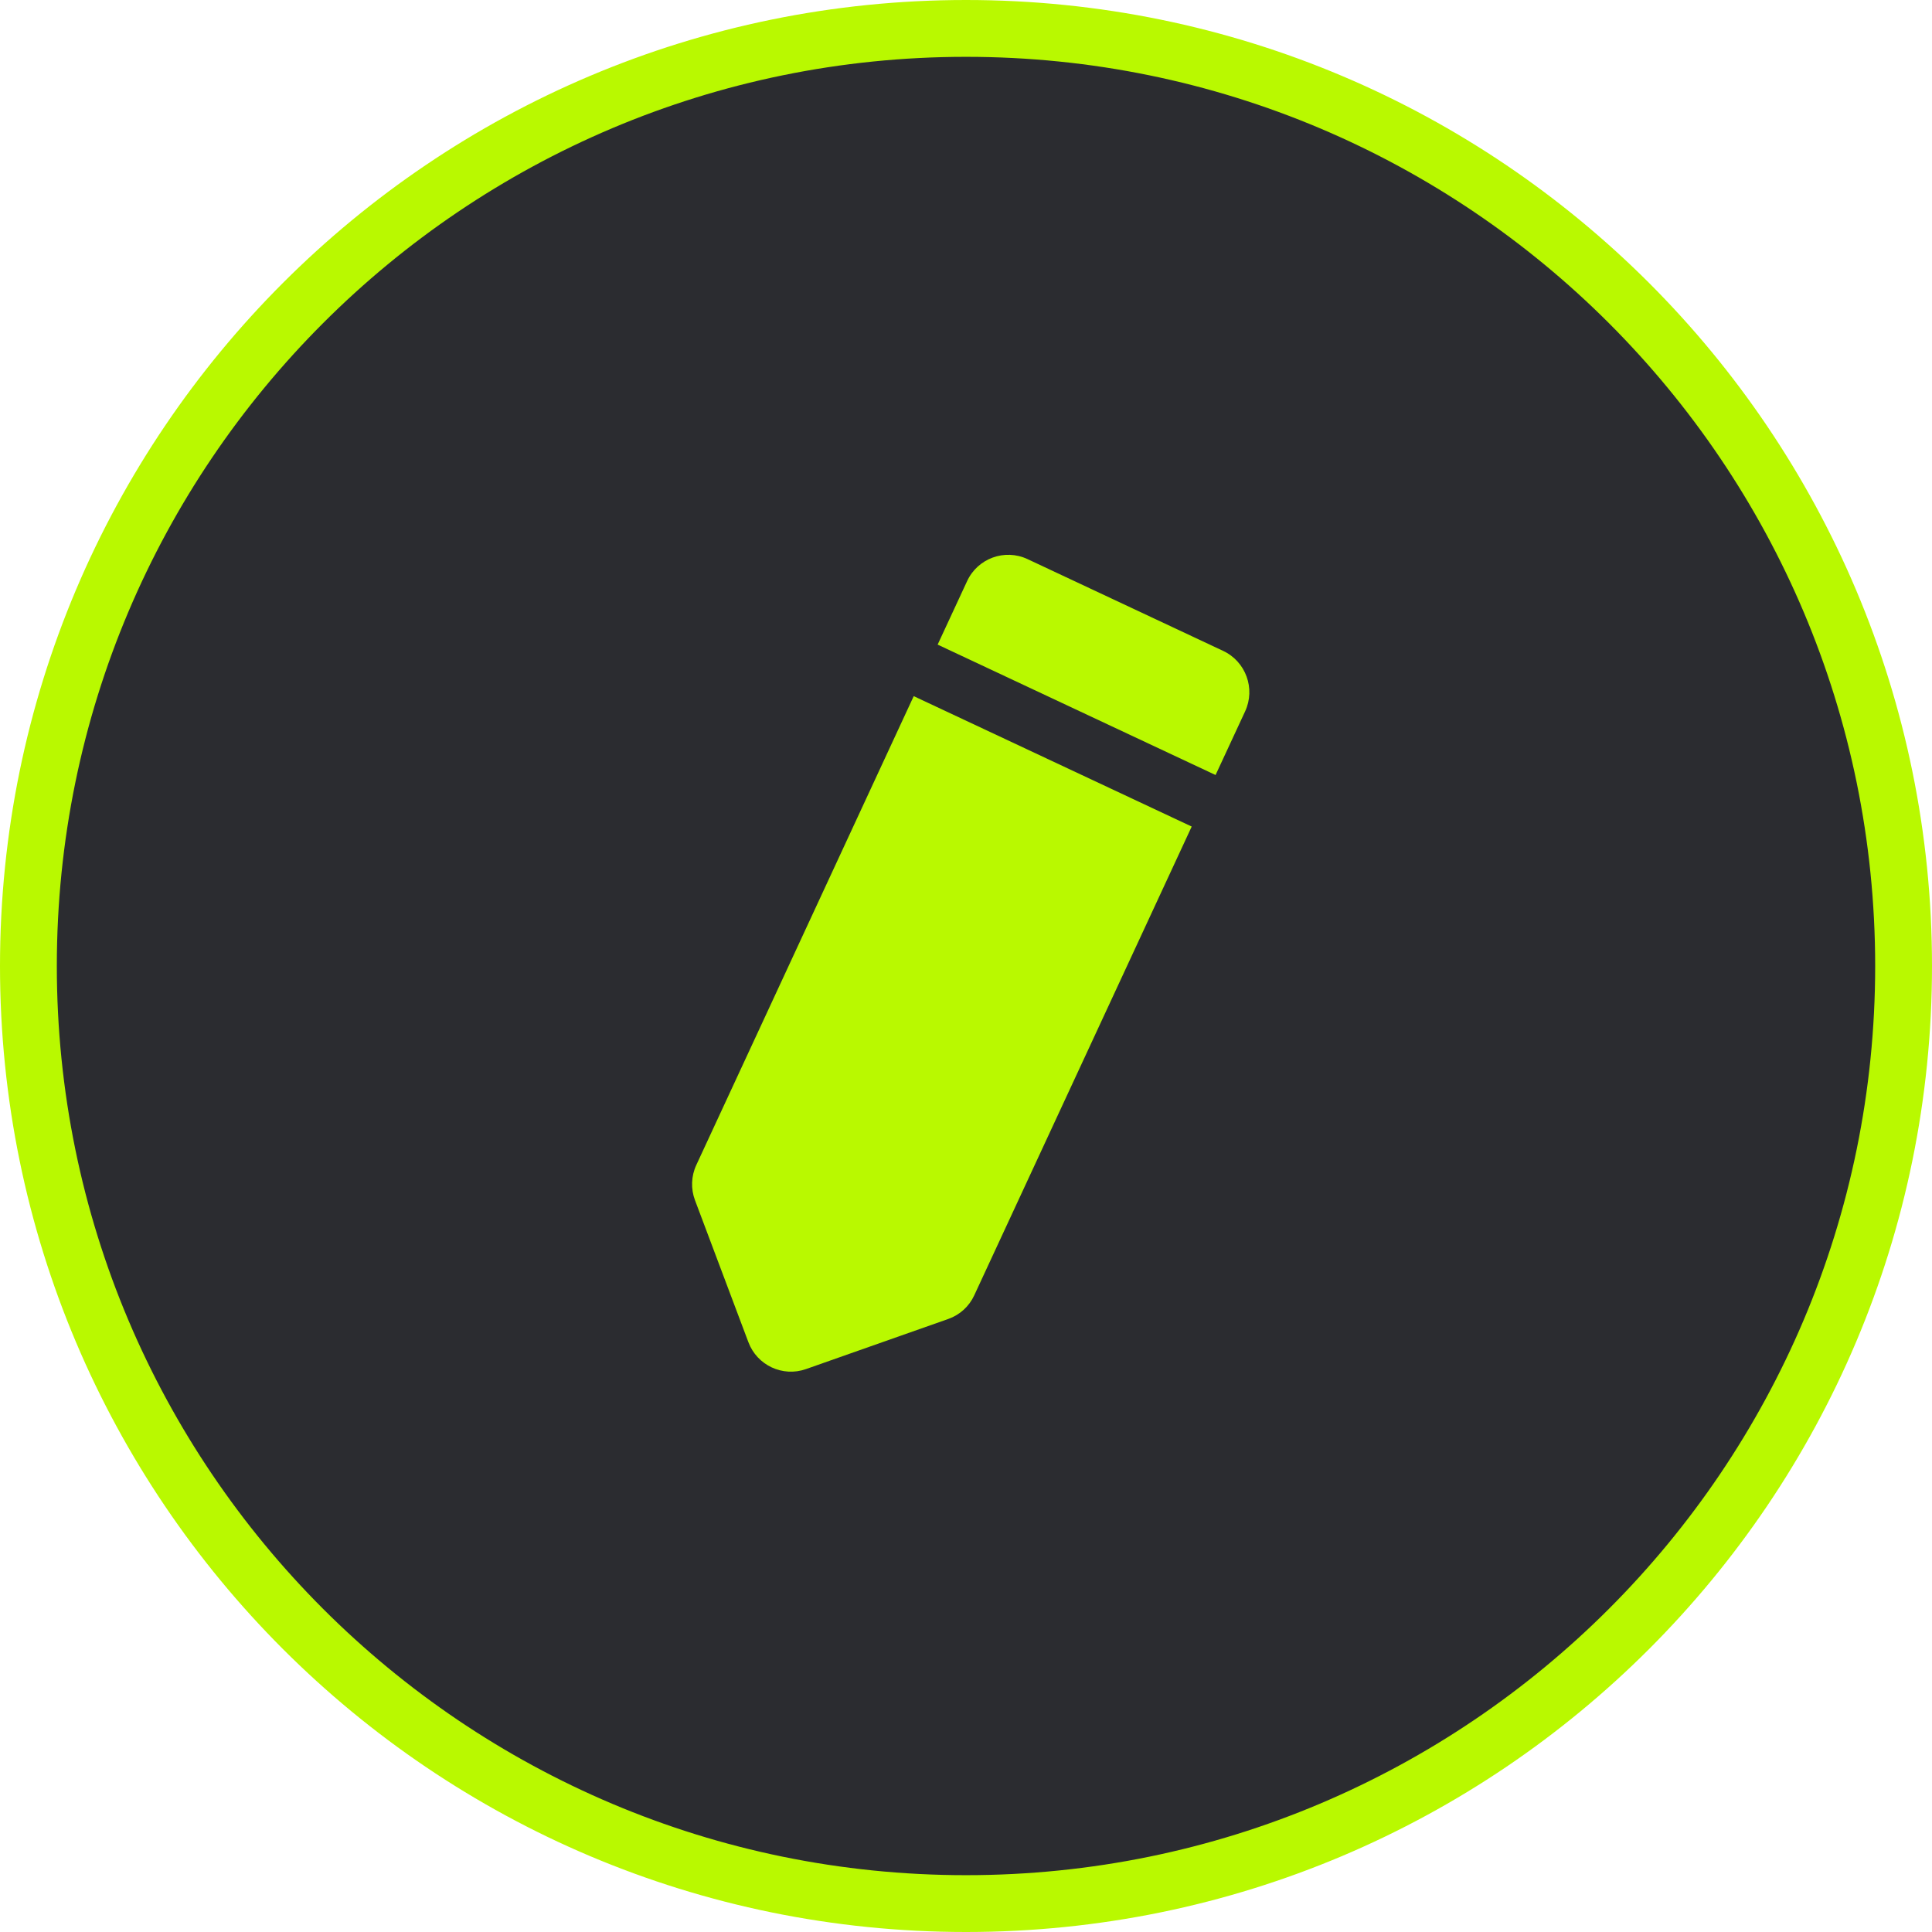
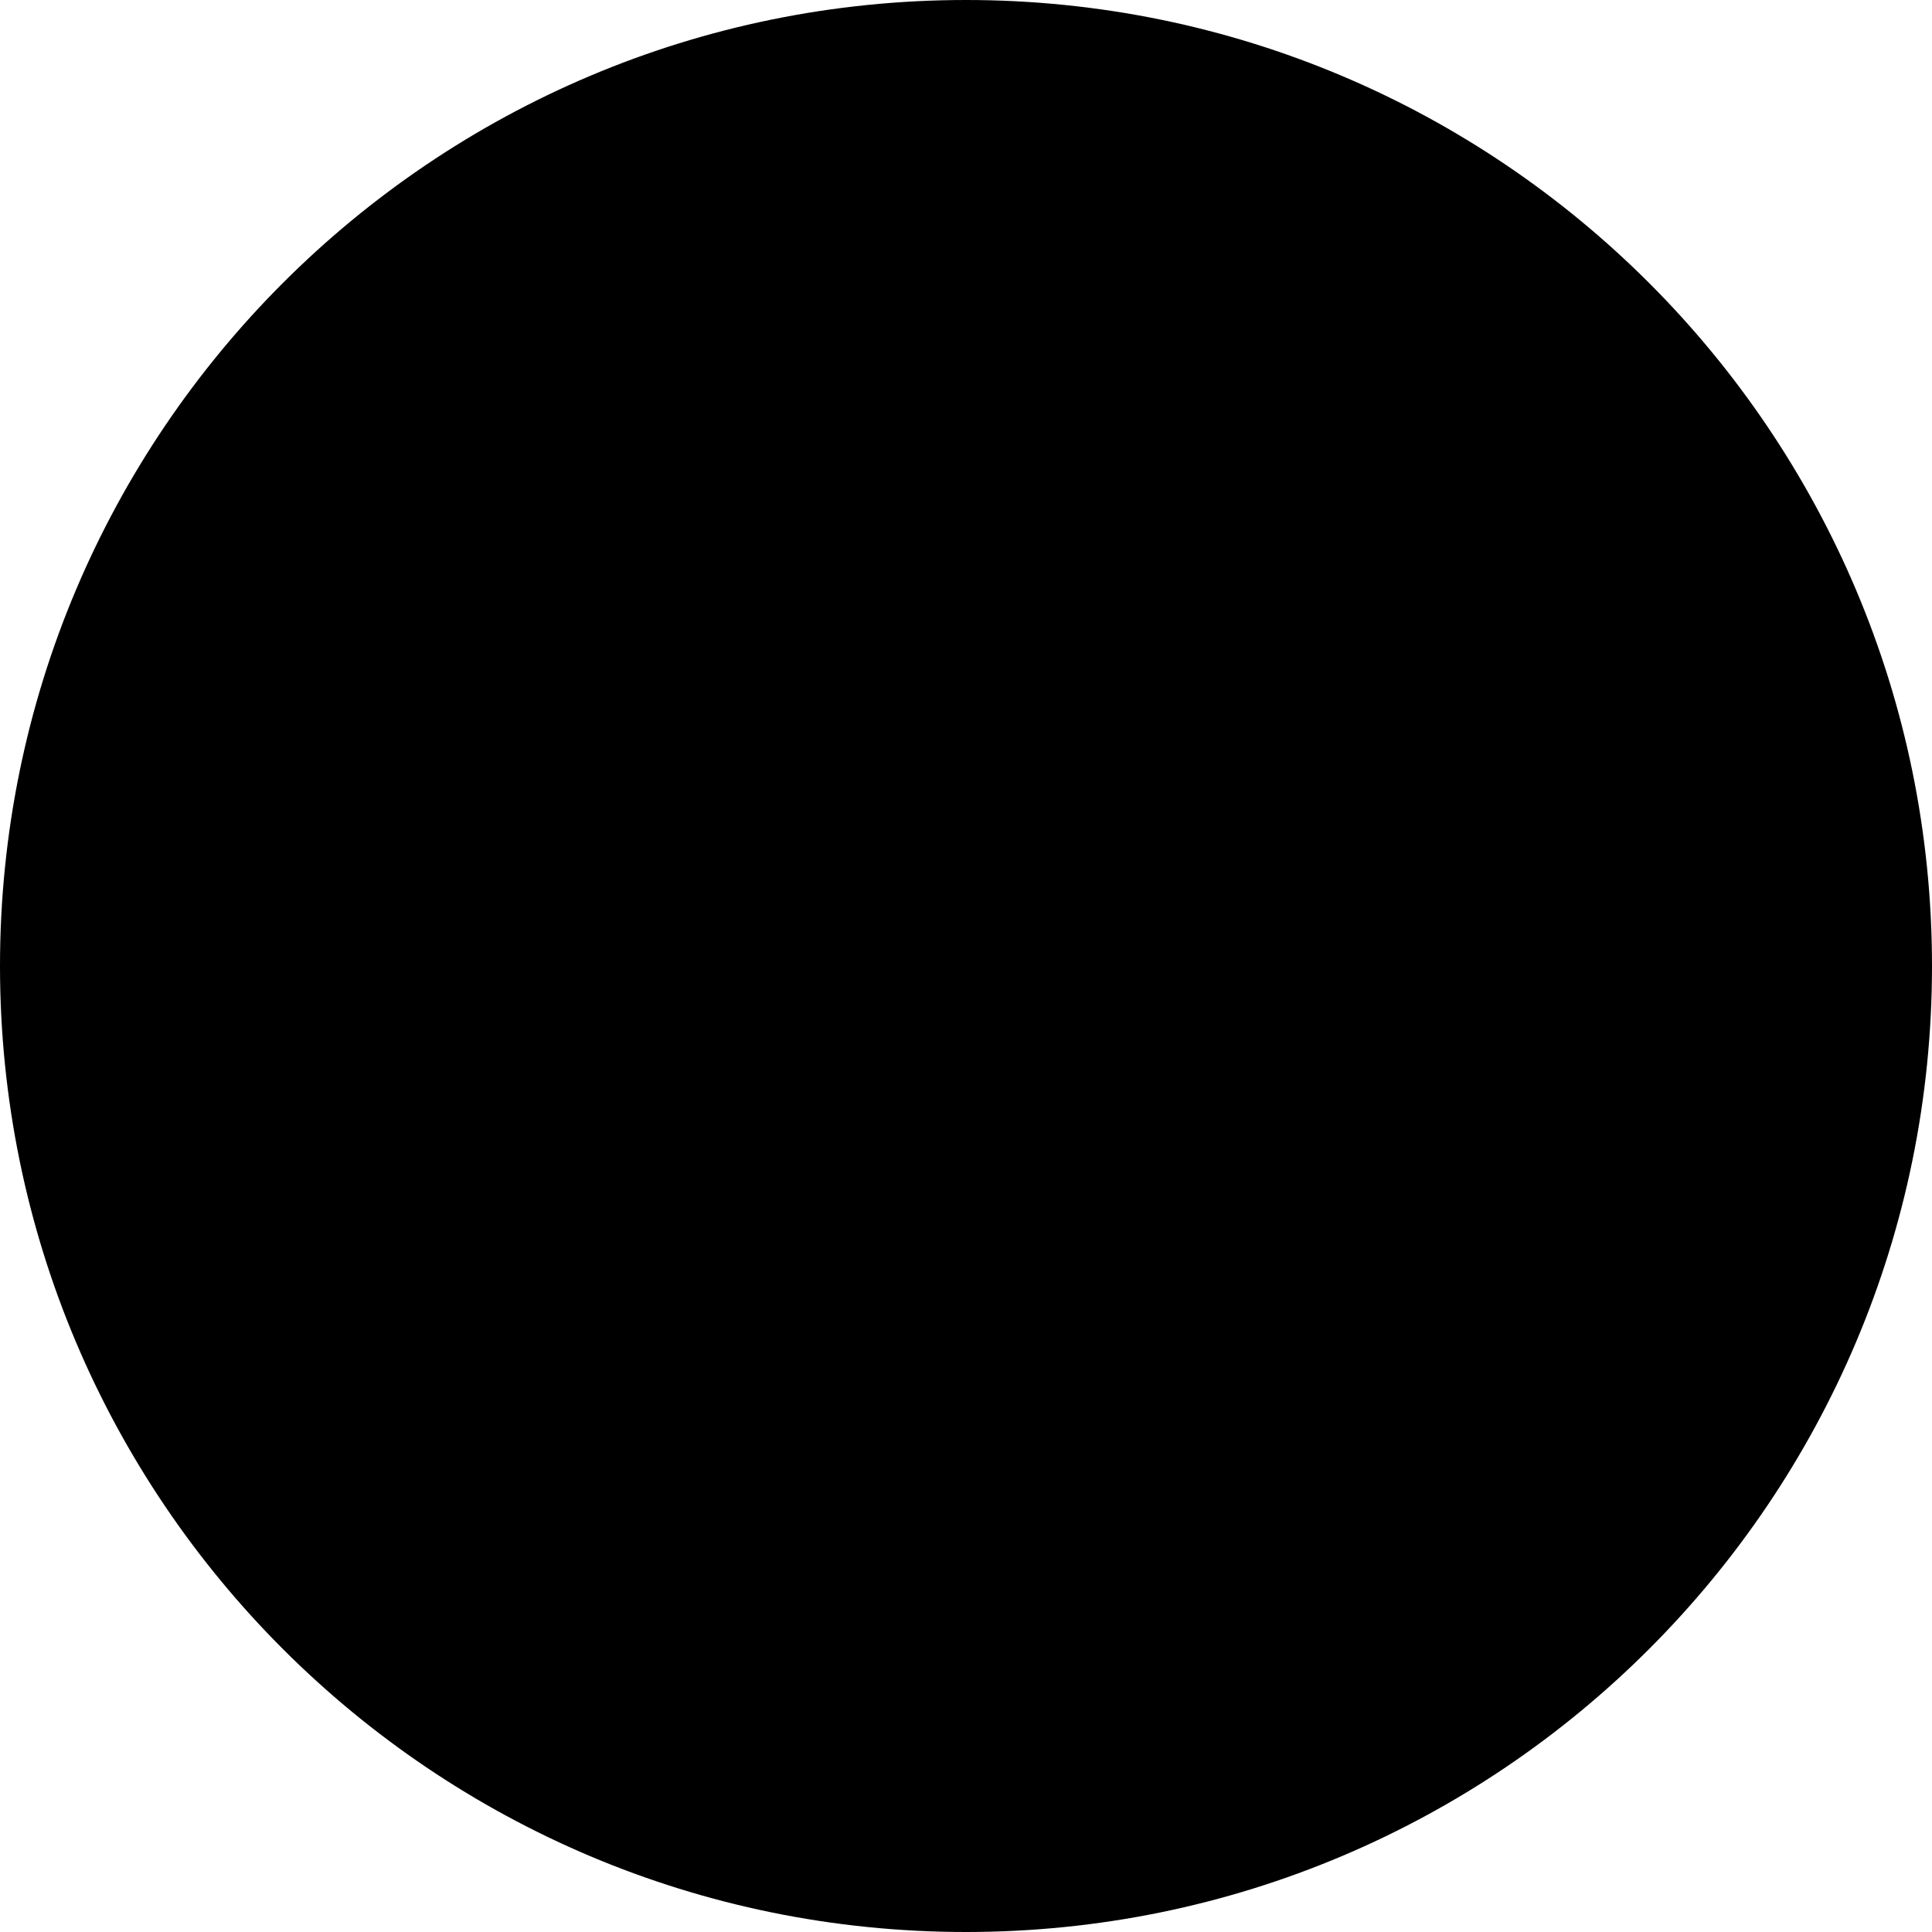
- <svg xmlns="http://www.w3.org/2000/svg" width="34" height="34" viewBox="0 0 34 34" fill="none">
-   <circle cx="17" cy="17" r="16.5" fill="#2B2C30" stroke="#B9F900" />
-   <path d="M20.972 14.546L17.145 22.796C17.055 22.991 16.89 23.141 16.687 23.212L14.183 24.094C13.773 24.238 13.323 24.027 13.17 23.619L12.231 21.123C12.155 20.922 12.163 20.698 12.254 20.502L16.08 12.251L20.972 14.546ZM17.02 10.226C17.206 9.825 17.682 9.652 18.082 9.839L21.524 11.454C21.924 11.641 22.098 12.118 21.912 12.519L21.392 13.639L16.501 11.344L17.02 10.226Z" fill="#B9F900" />
+ <svg xmlns="http://www.w3.org/2000/svg" width="current" height="current" viewBox="0 0 34 34" fill="currentColor">
+   <circle cx="17" cy="17" r="16.5" fill="currentColor" stroke="currentColor" />
+   <path d="M20.972 14.546L17.145 22.796C17.055 22.991 16.89 23.141 16.687 23.212L14.183 24.094C13.773 24.238 13.323 24.027 13.17 23.619L12.231 21.123C12.155 20.922 12.163 20.698 12.254 20.502L16.08 12.251L20.972 14.546ZM17.02 10.226C17.206 9.825 17.682 9.652 18.082 9.839L21.524 11.454C21.924 11.641 22.098 12.118 21.912 12.519L21.392 13.639L16.501 11.344L17.02 10.226Z" fill="currentColor" />
</svg>
